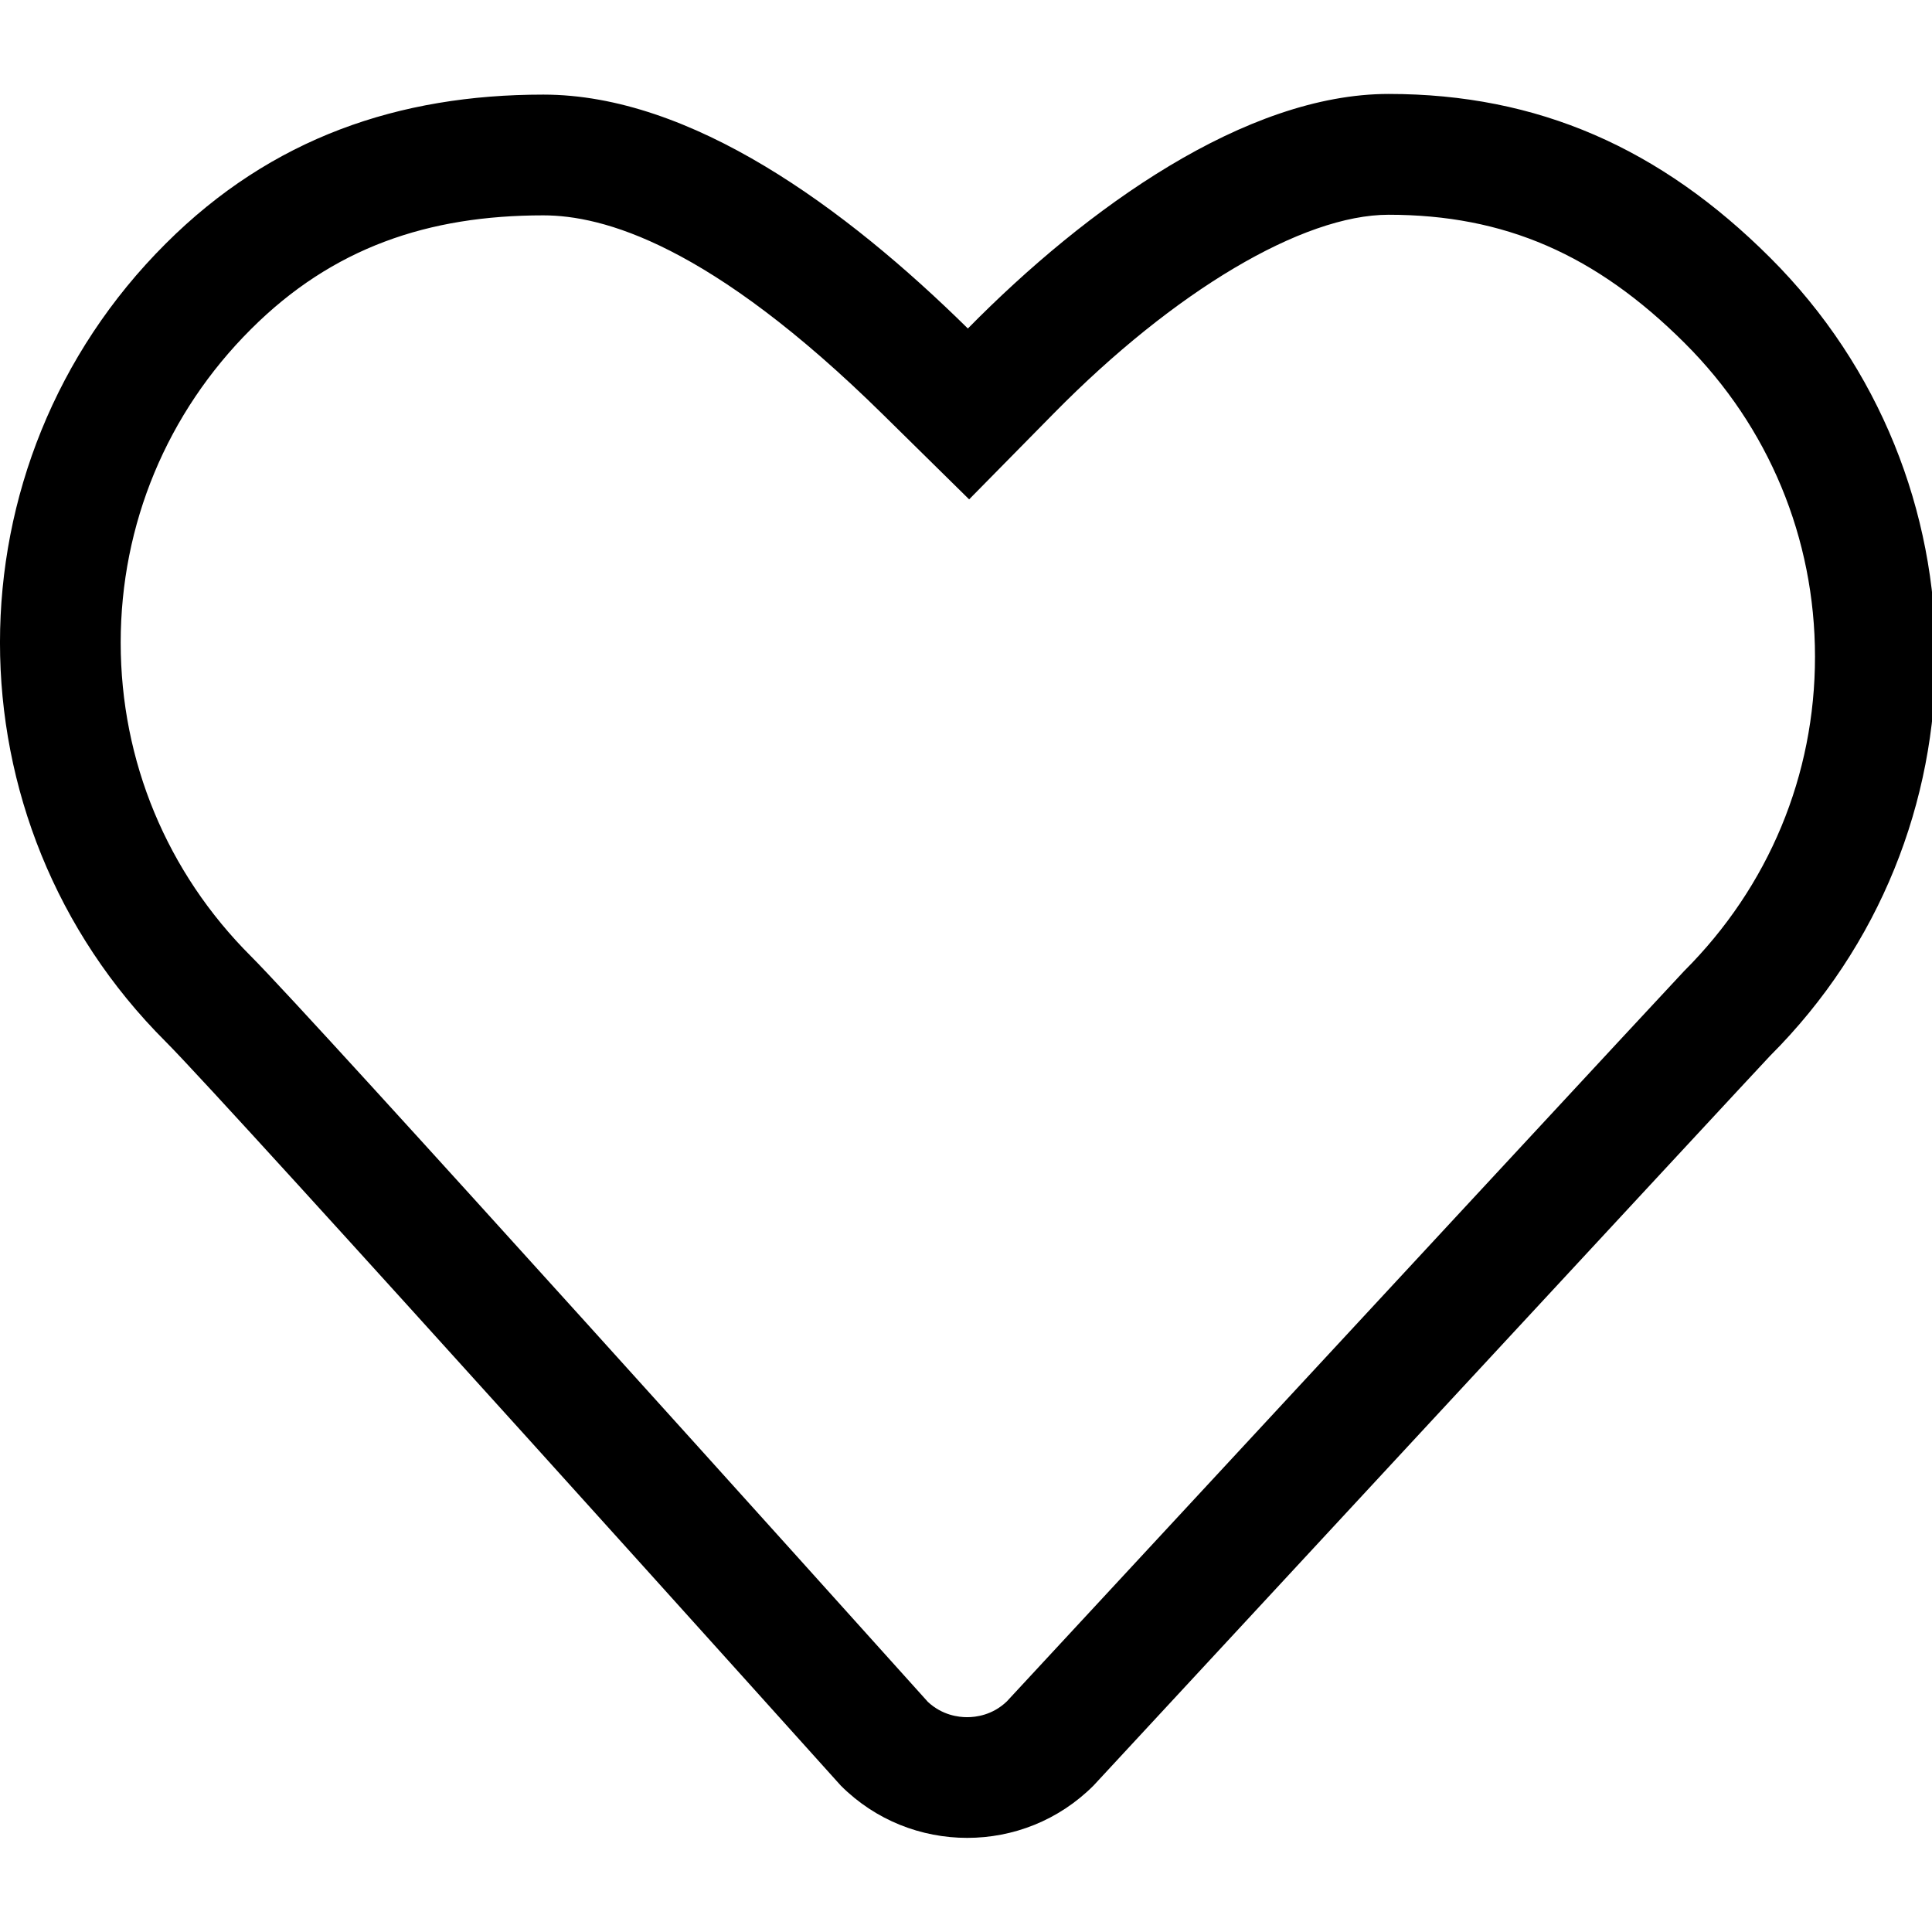
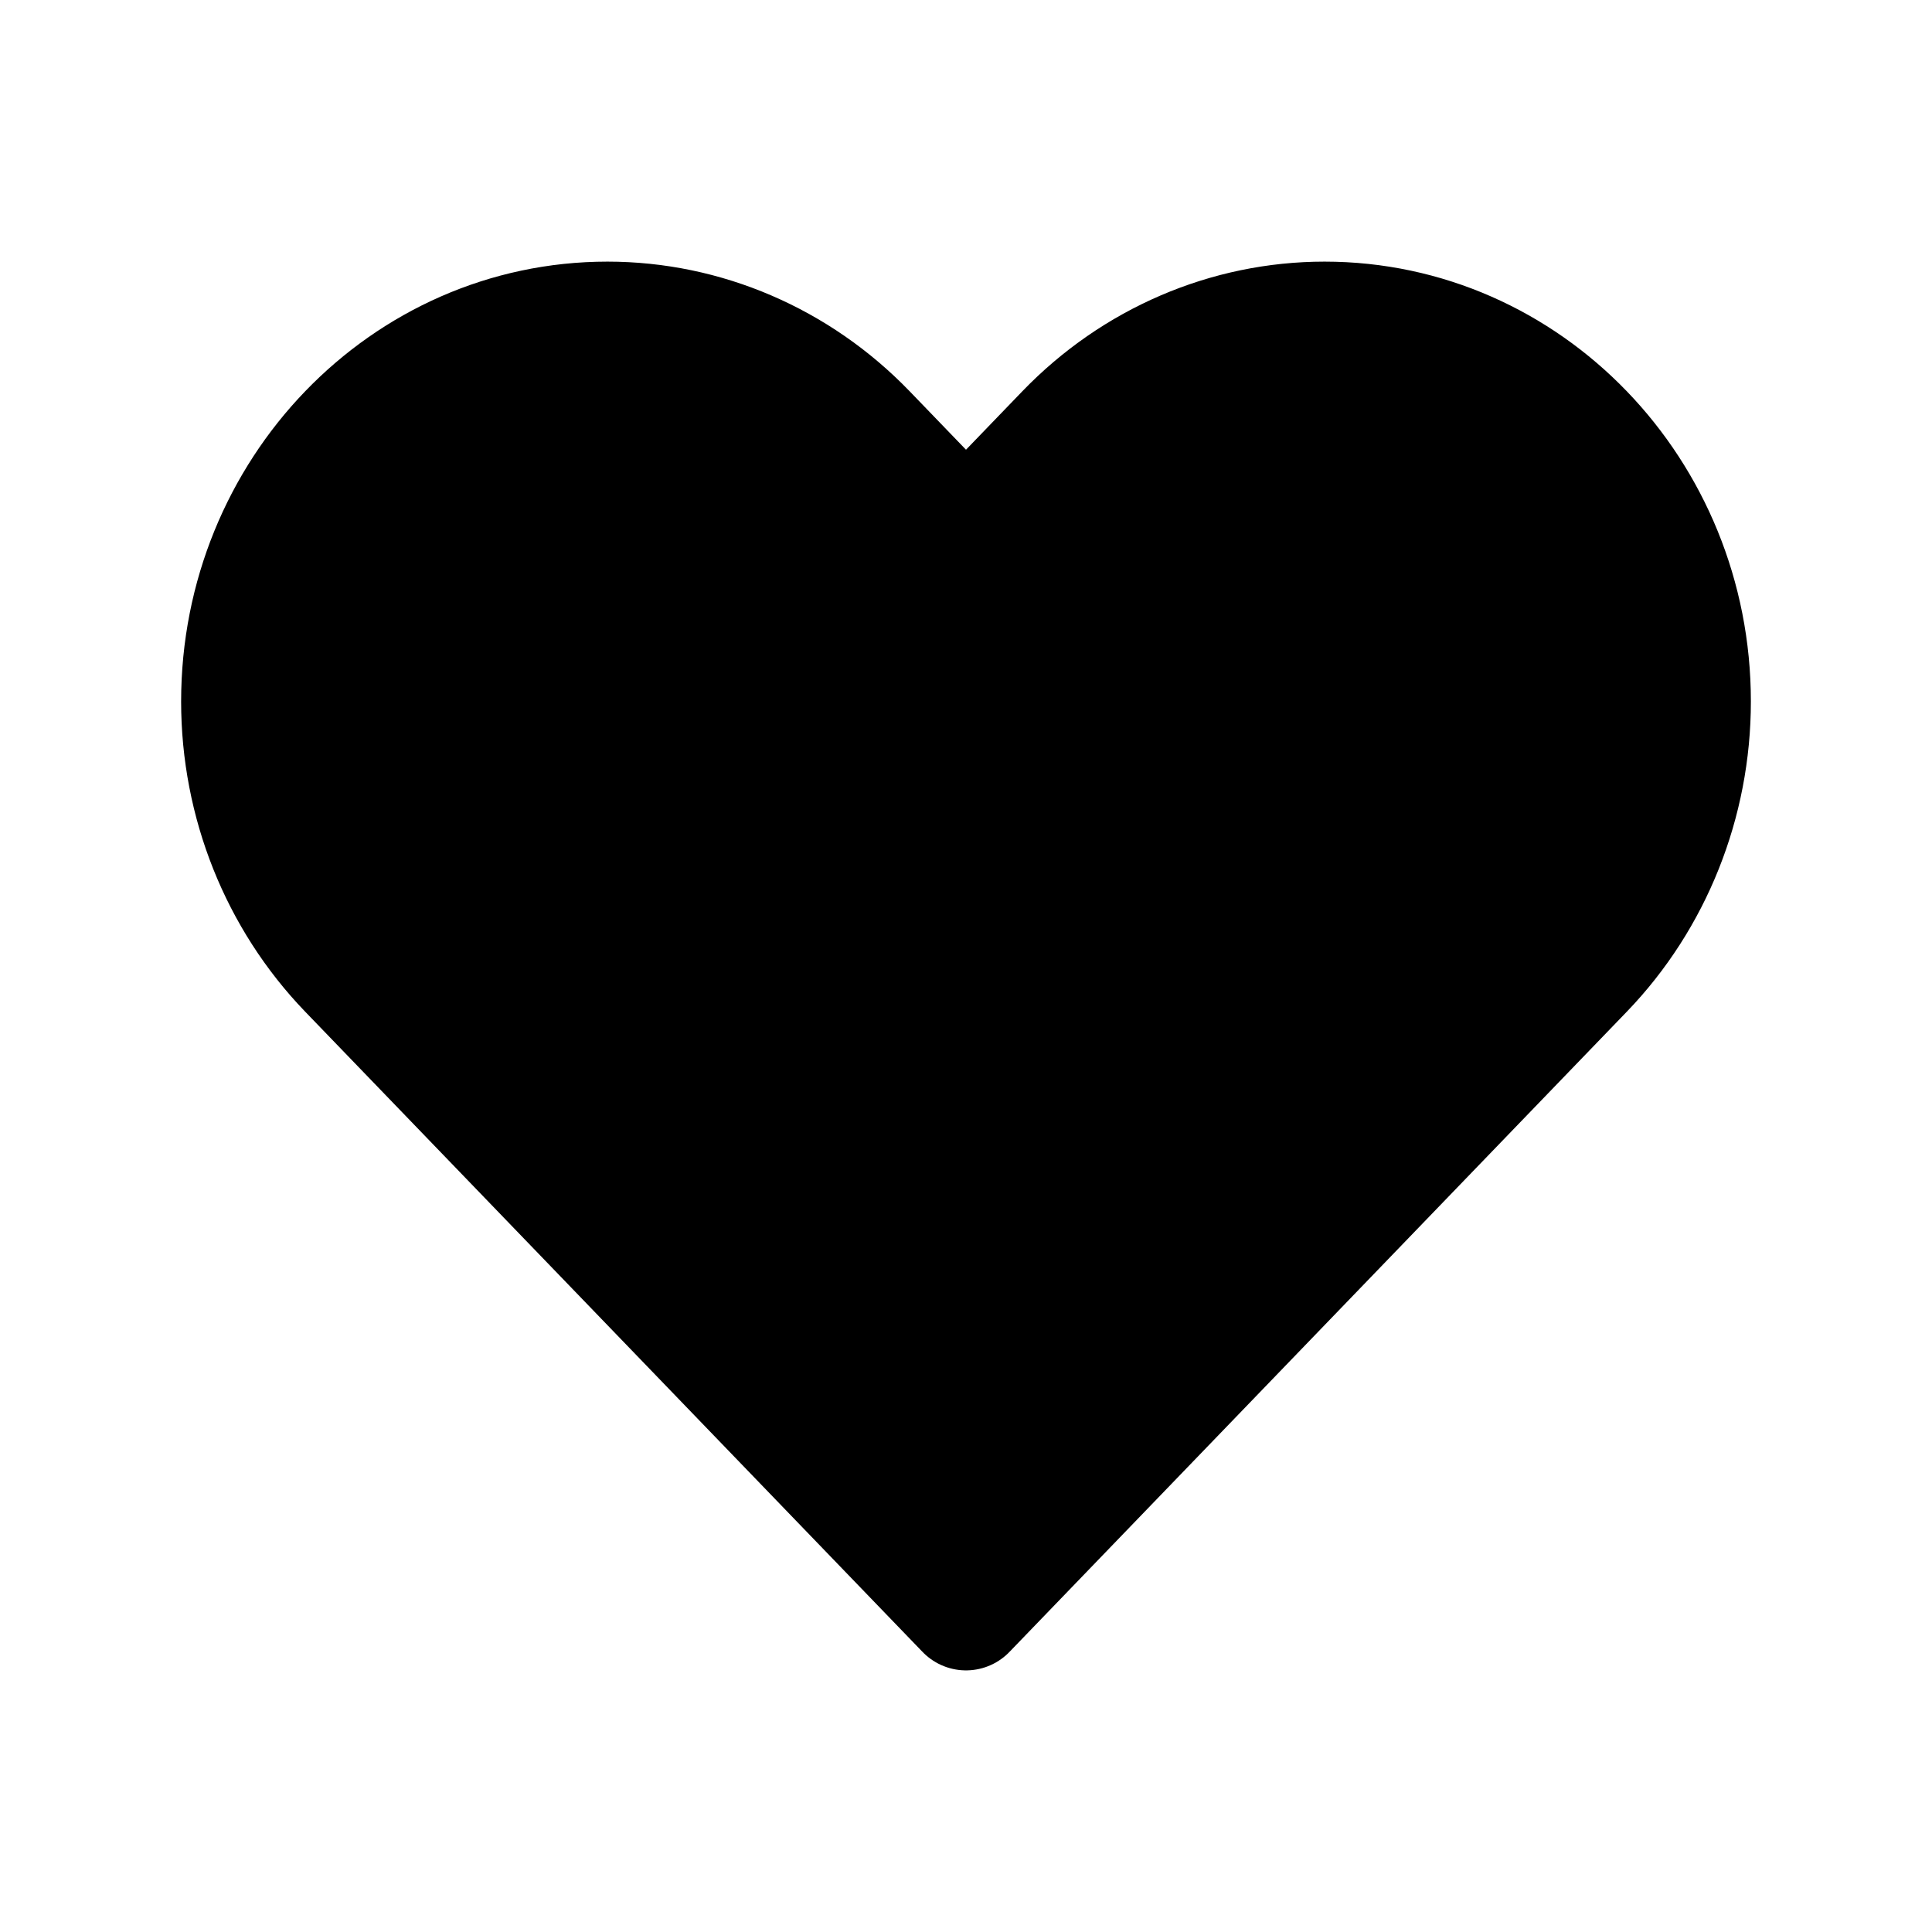
- <svg xmlns="http://www.w3.org/2000/svg" fill="#000000" width="800px" height="800px" viewBox="0 0 32 32" version="1.1">
-   <path d="M8.999 3.567c0.98 0 2.753 0.469 5.628 3.301l1.425 1.403 1.404-1.426c1.996-2.028 4.12-3.288 5.543-3.288 1.919 0 3.432 0.656 4.907 2.128 1.39 1.386 2.156 3.23 2.156 5.191 0.001 1.962-0.764 3.807-2.169 5.209-0.114 0.116-6.156 6.634-11.218 12.097-0.238 0.227-0.511 0.26-0.656 0.26-0.143 0-0.412-0.032-0.65-0.253-1.233-1.372-10.174-11.313-11.213-12.351-1.391-1.388-2.157-3.233-2.157-5.194s0.766-3.804 2.158-5.192c1.353-1.352 2.937-1.885 4.842-1.885zM8.999 1.567c-2.392 0-4.5 0.715-6.255 2.469-3.659 3.649-3.659 9.566 0 13.217 1.045 1.045 11.183 12.323 11.183 12.323 0.578 0.578 1.336 0.865 2.093 0.865s1.512-0.287 2.091-0.865c0 0 11.090-11.97 11.208-12.089 3.657-3.652 3.657-9.57 0-13.219-1.816-1.813-3.845-2.712-6.319-2.712-2.364 0-5 1.885-6.969 3.885-2.031-2-4.585-3.874-7.031-3.874v0z" />
+ <svg xmlns="http://www.w3.org/2000/svg" width="800px" height="800px" viewBox="0 0 24 24" stroke="#000000" fill="#000000">
+   <path opacity="0.15" d="M4.331 12.047L12 20L19.669 12.047C20.521 11.163 21 9.964 21 8.714C21 6.111 18.965 4 16.454 4C15.249 4 14.092 4.497 13.24 5.381L12 6.667L10.76 5.381C9.907 4.497 8.751 4 7.546 4C5.035 4 3 6.111 3 8.714C3 9.964 3.479 11.163 4.331 12.047Z" />
+   <path d="M4.331 12.047L12 20L19.669 12.047C20.521 11.163 21 9.964 21 8.714C21 6.111 18.965 4 16.454 4C15.249 4 14.092 4.497 13.24 5.381L12 6.667L10.76 5.381C9.907 4.497 8.751 4 7.546 4C5.035 4 3 6.111 3 8.714C3 9.964 3.479 11.163 4.331 12.047Z" stroke-width="1.5" stroke-linecap="round" stroke-linejoin="round" />
</svg>
